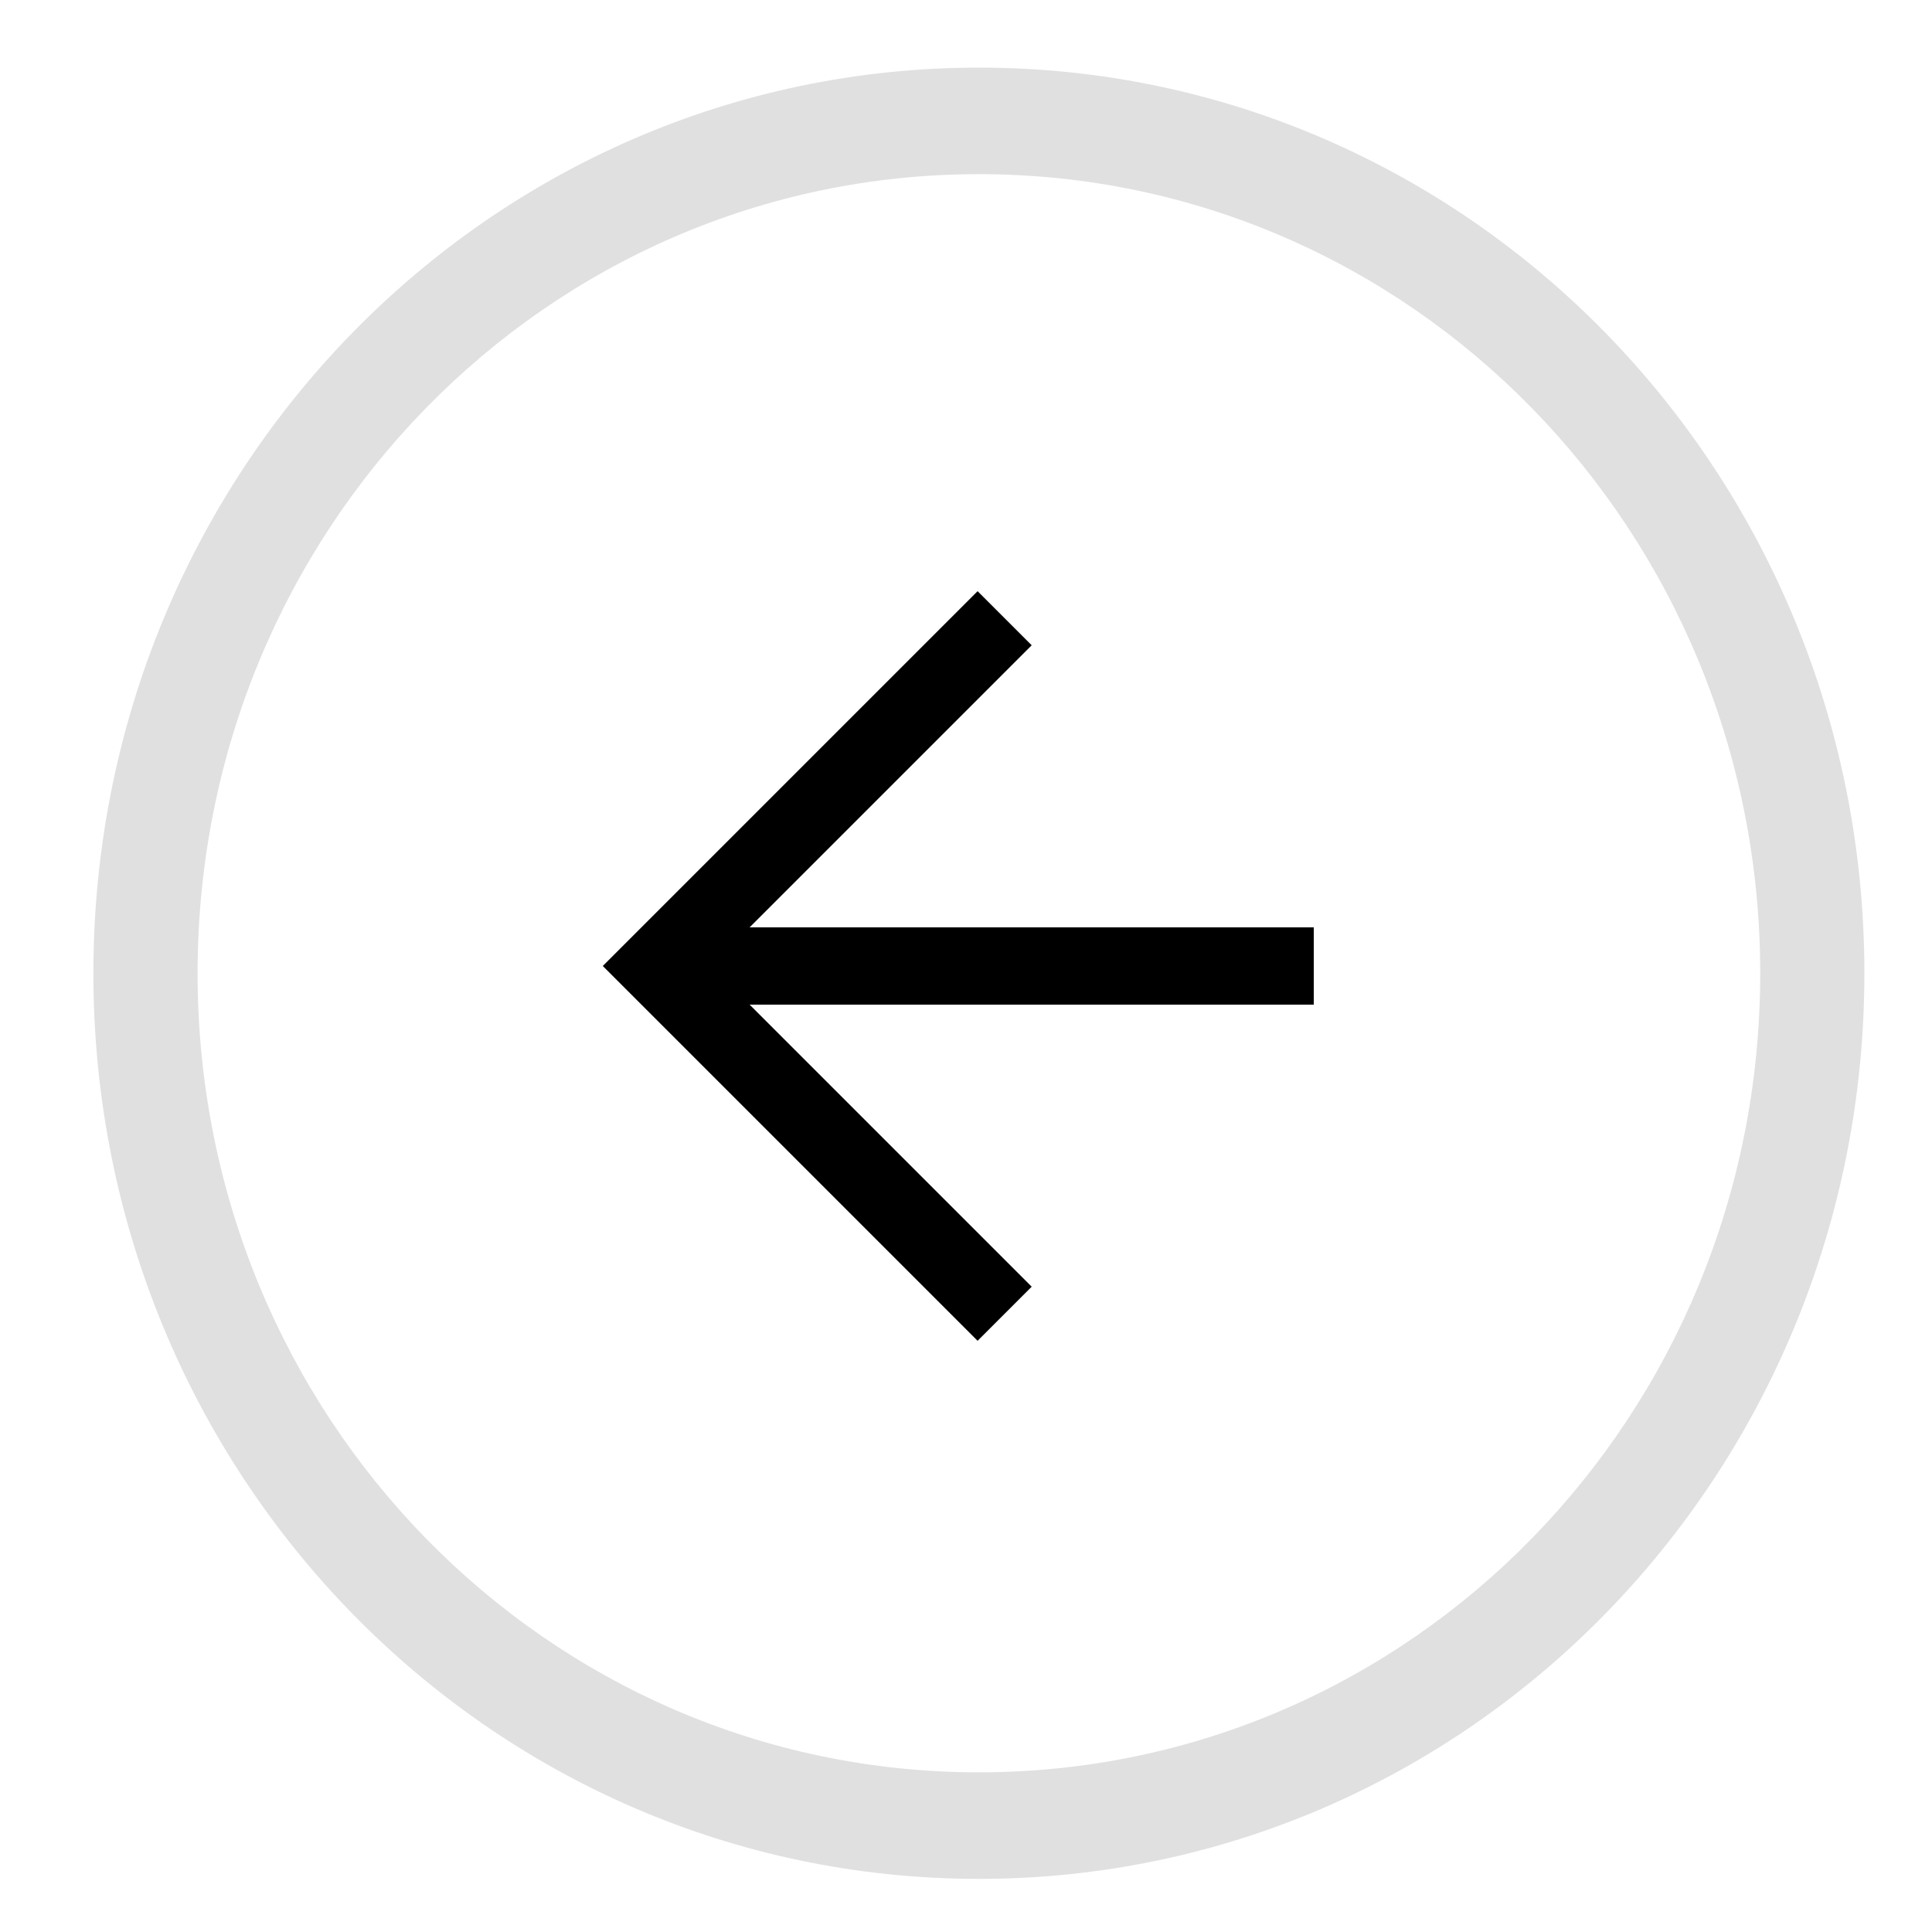
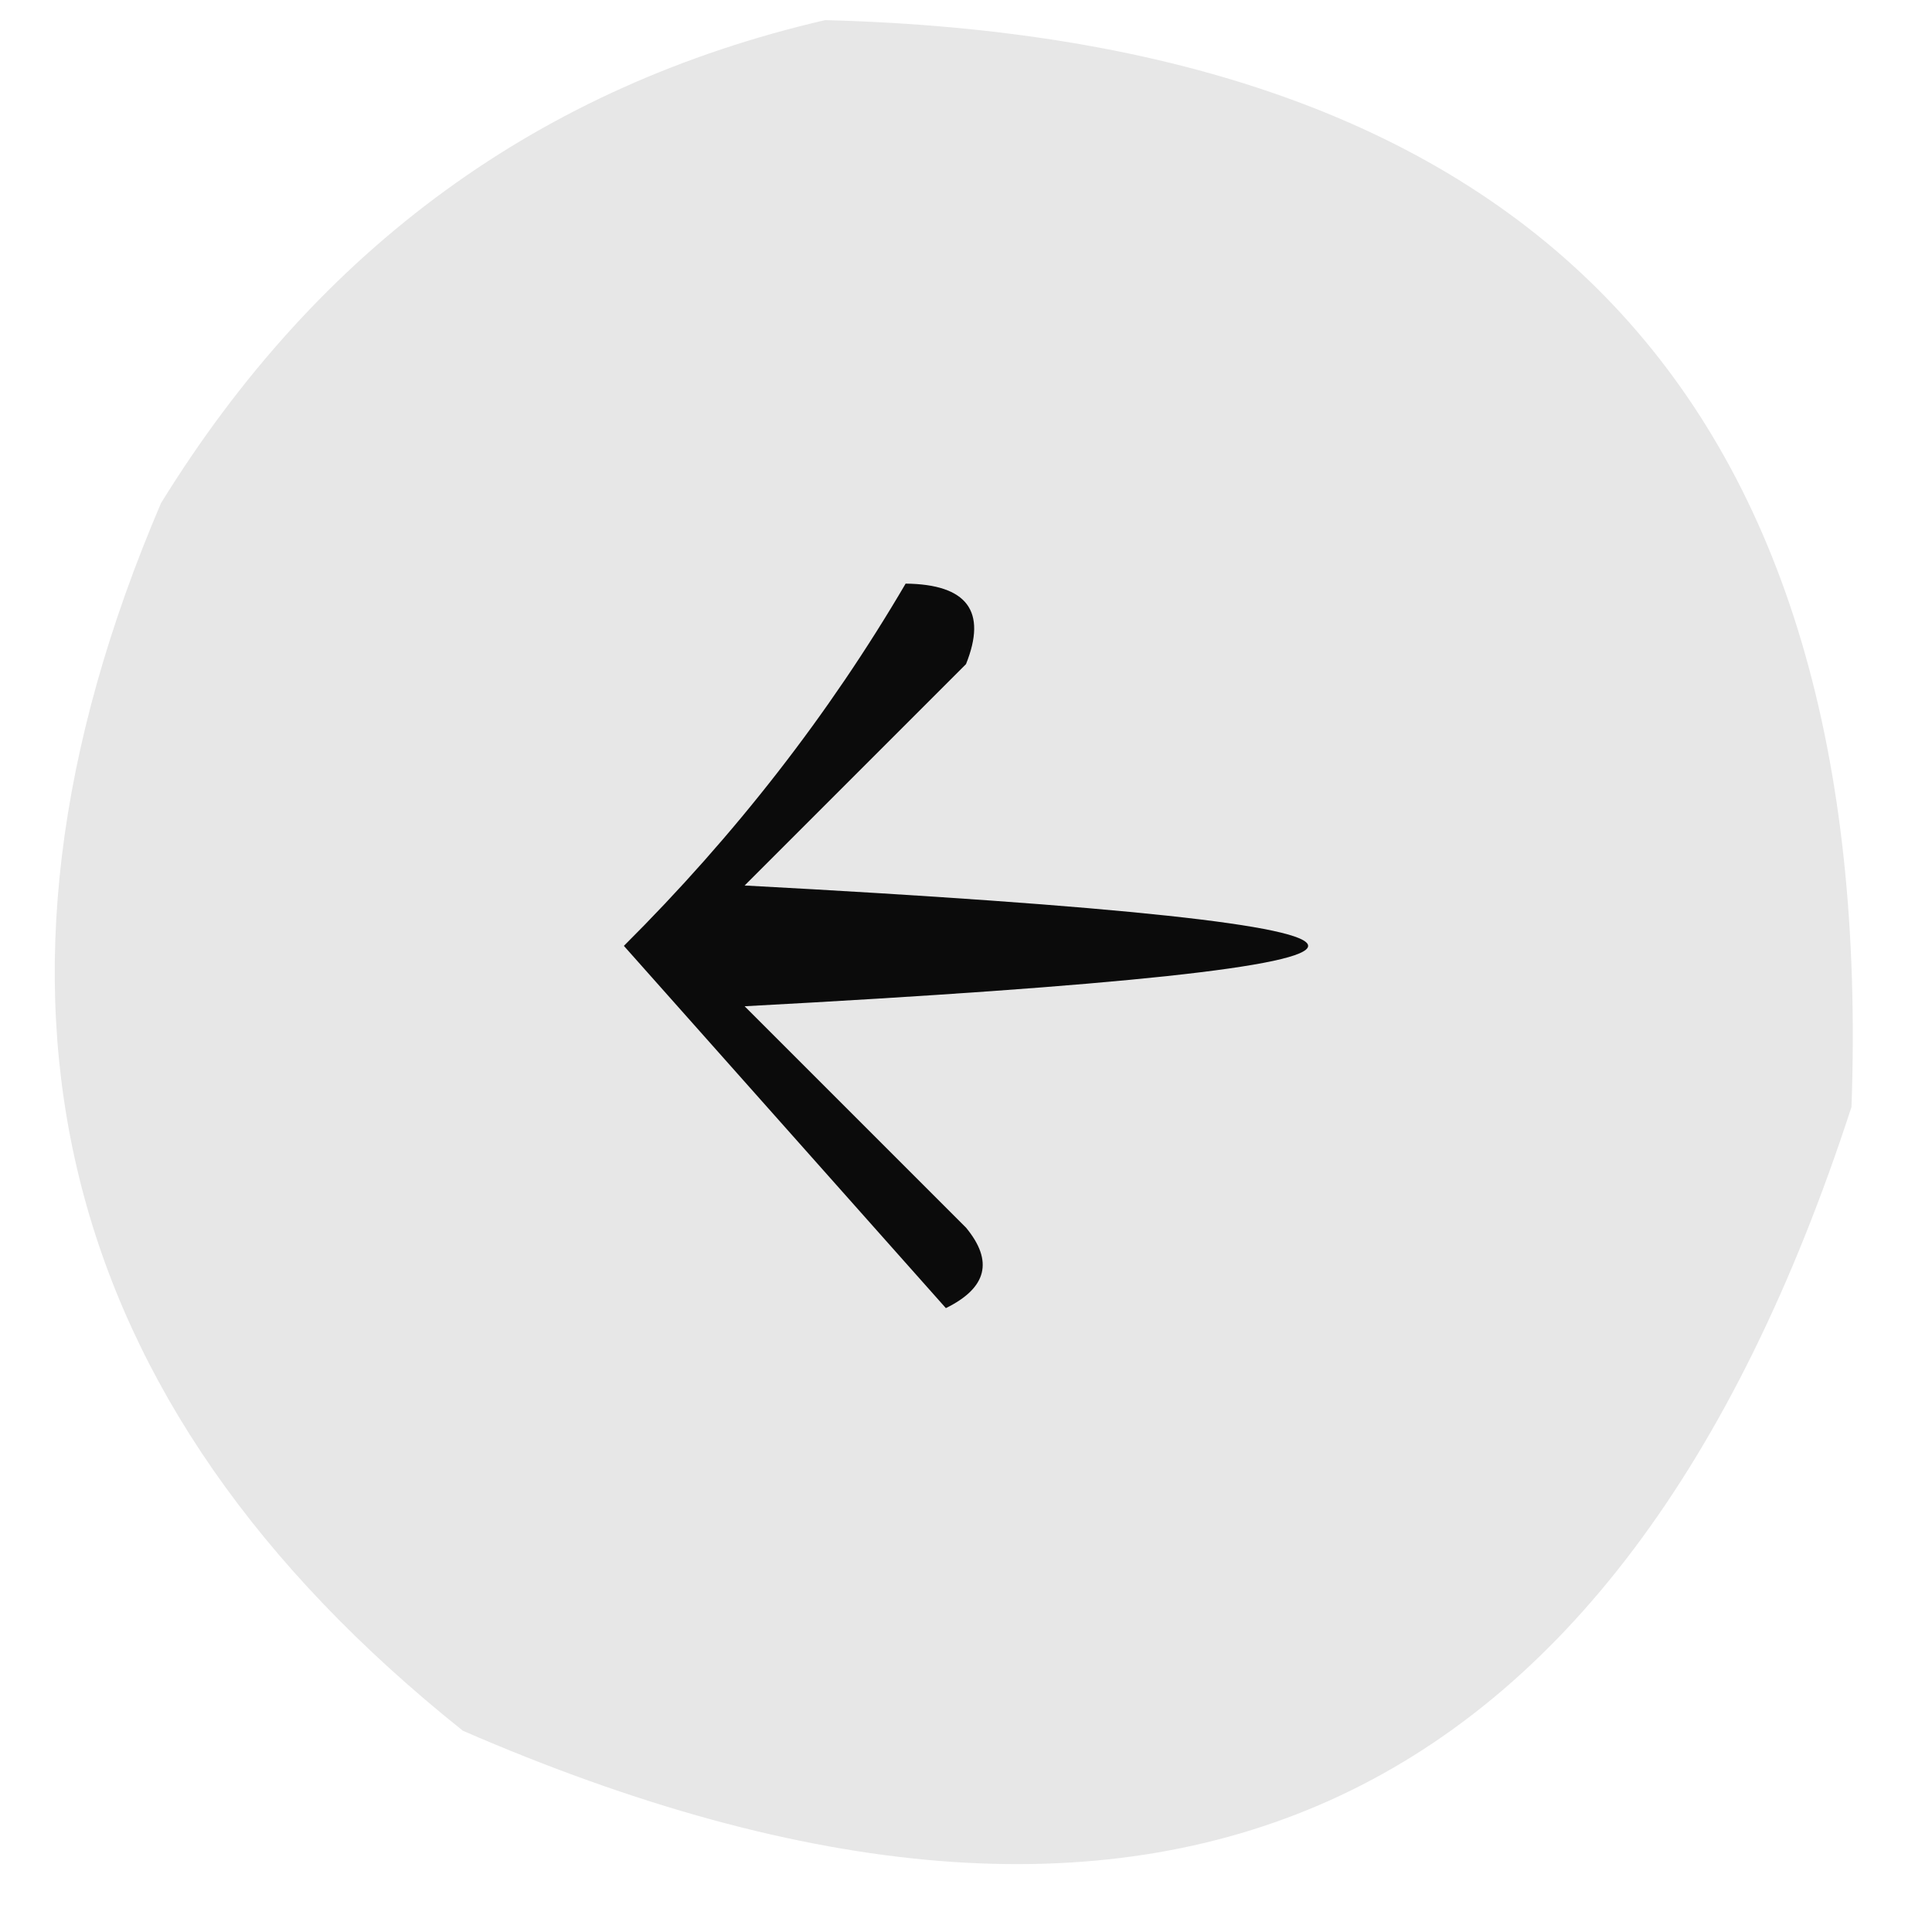
- <svg xmlns="http://www.w3.org/2000/svg" width="48" height="48" viewBox="0 0 48 48" fill="none">
-   <path d="M46.32 24.18C46.32 36.621 36.485 46.68 24.32 46.68C12.156 46.68 2.32 36.621 2.32 24.18C2.32 11.739 12.156 1.68 24.32 1.68C36.485 1.68 46.32 11.739 46.32 24.18ZM4.909 24.18C4.909 35.166 13.579 44.033 24.32 44.033C35.062 44.033 43.732 35.166 43.732 24.18C43.732 13.195 35.062 4.327 24.32 4.327C13.579 4.327 4.909 13.195 4.909 24.18Z" fill="#E0E0E0" />
-   <path d="M25.632 16.032L17.664 24L25.632 31.968L24.288 33.312L14.976 24L24.288 14.688L25.632 16.032Z" fill="black" />
-   <path d="M16.32 24.96L16.32 23.04L32.64 23.04L32.64 24.96L16.32 24.96Z" fill="black" />
+ <svg xmlns="http://www.w3.org/2000/svg" version="1.1" width="48px" height="48px" style="shape-rendering:geometricPrecision; text-rendering:geometricPrecision; image-rendering:optimizeQuality; fill-rule:evenodd; clip-rule:evenodd">
+   <g>
+     <path style="opacity:1" fill="#e7e7e7" d="M 20.5,0.5 C 38.126,0.957 46.626,9.957 46,27.5C 40.218,45.306 28.718,50.473 11.5,43C 1.291,34.848 -1.209,24.682 4,12.5C 7.927,6.139 13.427,2.139 20.5,0.5 Z" />
+   </g>
+   <g>
+     <path style="opacity:1" fill="#0b0b0b" d="M 22.5,14.5 C 24.028,14.517 24.528,15.184 24,16.5C 22.167,18.333 20.333,20.167 18.5,22C 37.167,23 37.167,24 18.5,25C 20.333,26.833 22.167,28.667 24,30.5C 24.688,31.332 24.521,31.998 23.5,32.5C 20.833,29.5 18.167,26.5 15.5,23.5C 18.263,20.748 20.597,17.748 22.5,14.5 Z" />
+   </g>
</svg>
